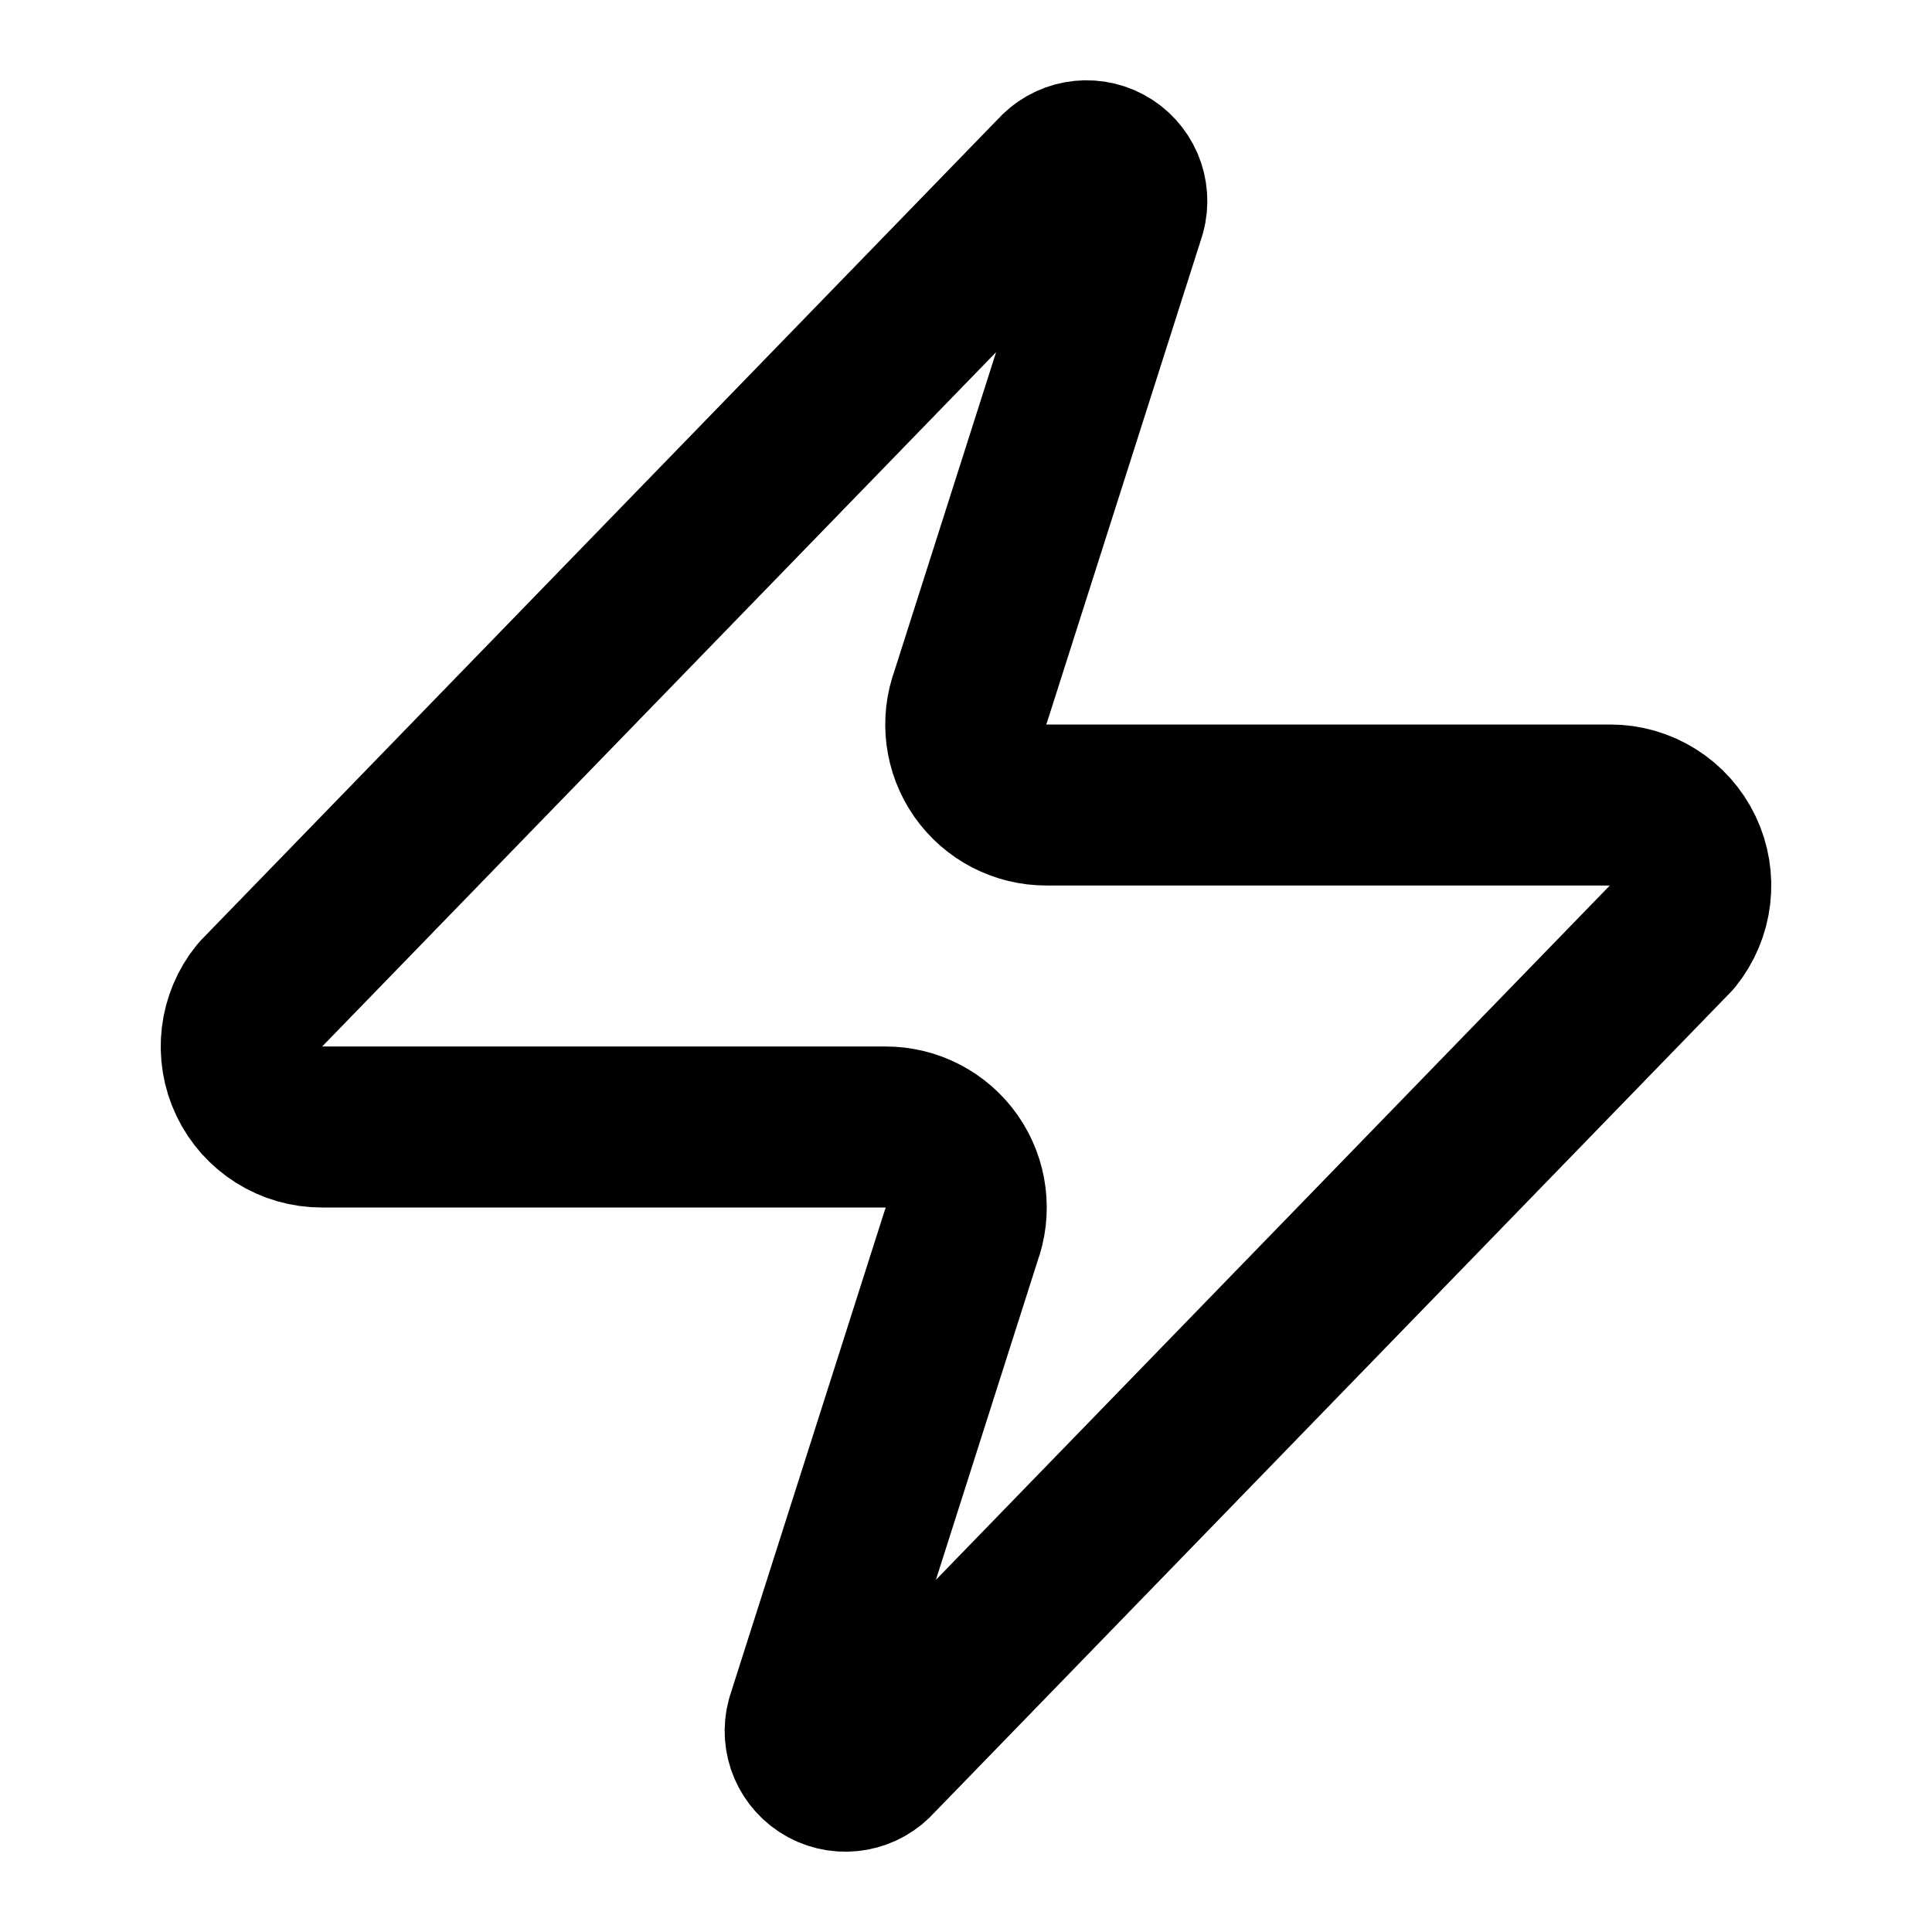
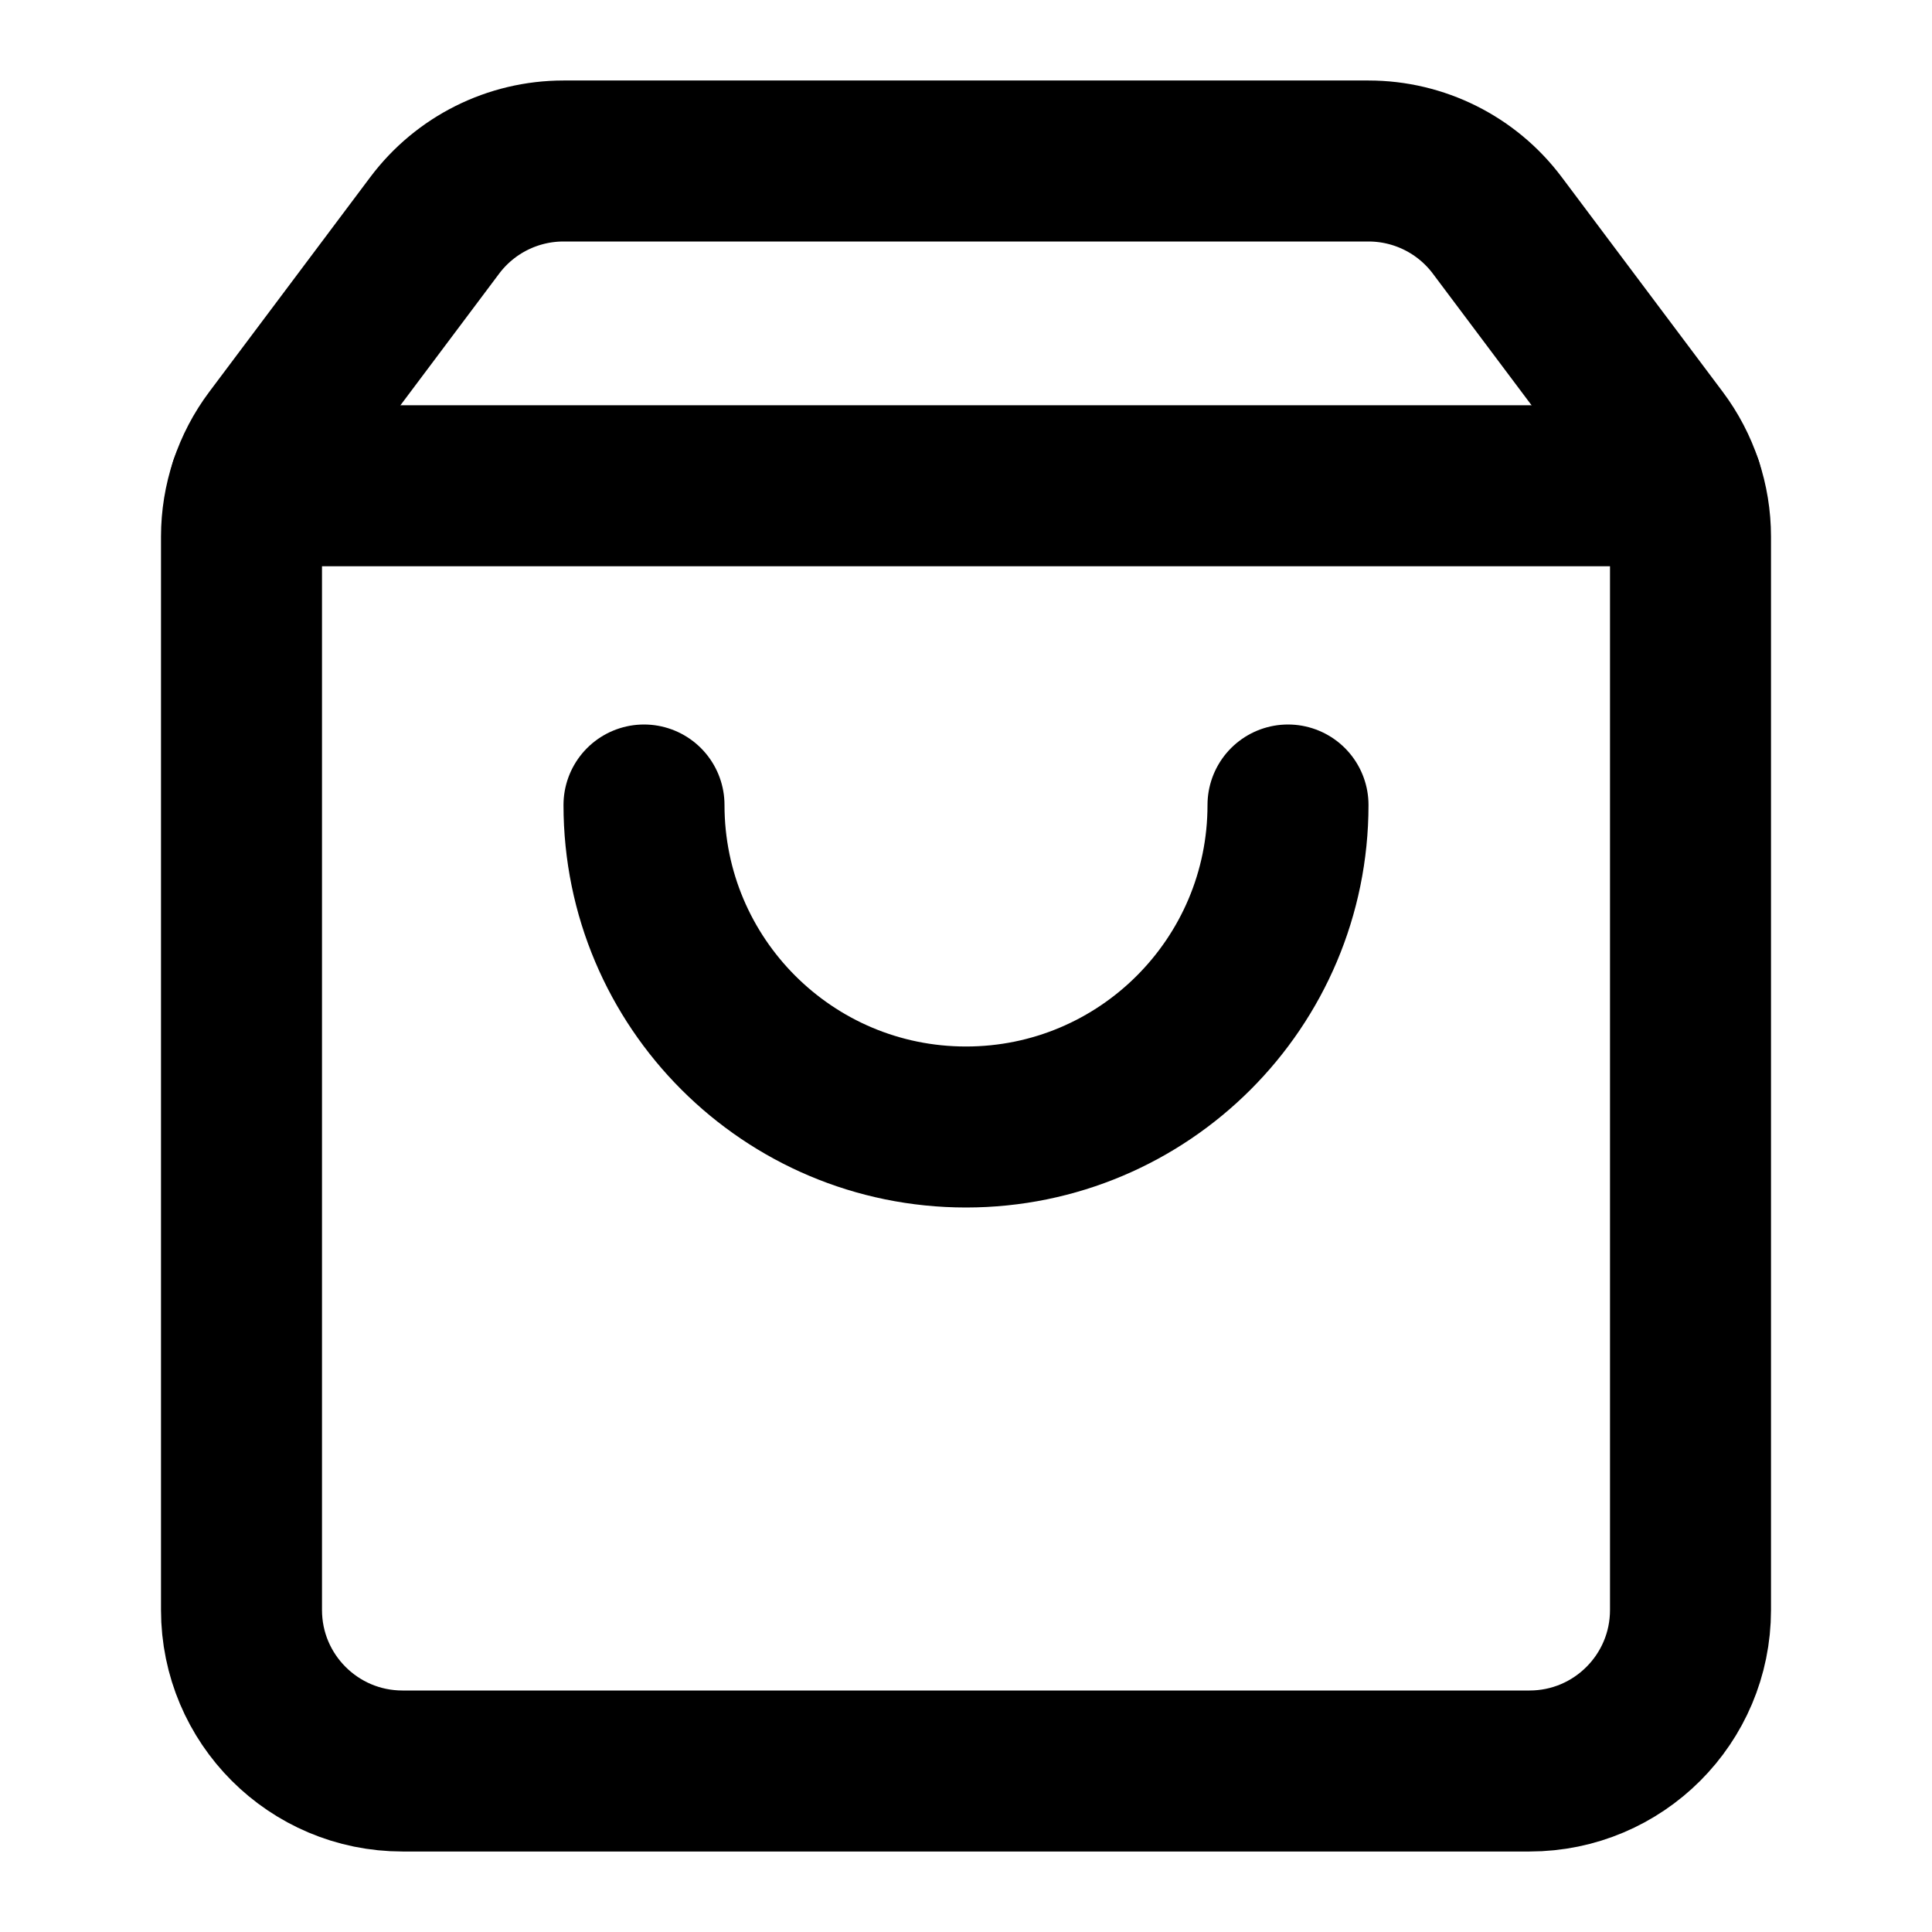
- <svg xmlns="http://www.w3.org/2000/svg" width="24" height="24" viewBox="0 0 24 24" fill="none" stroke="currentColor" stroke-width="2" stroke-linecap="round" stroke-linejoin="round" class="lucide lucide-zap-icon lucide-zap">
-   <path d="M4 14a1 1 0 0 1-.78-1.63l9.9-10.2a.5.5 0 0 1 .86.46l-1.92 6.02A1 1 0 0 0 13 10h7a1 1 0 0 1 .78 1.63l-9.9 10.2a.5.5 0 0 1-.86-.46l1.92-6.02A1 1 0 0 0 11 14z" />
+ <svg xmlns="http://www.w3.org/2000/svg" width="24" height="24" viewBox="0 0 24 24" fill="none" stroke="currentColor" stroke-width="2" stroke-linecap="round" stroke-linejoin="round" class="lucide lucide-shopping-bag-icon lucide-shopping-bag">
+   <path d="M16 10a4 4 0 0 1-8 0" />
+   <path d="M3.103 6.034h17.794" />
+   <path d="M3.4 5.467a2 2 0 0 0-.4 1.2V20a2 2 0 0 0 2 2h14a2 2 0 0 0 2-2V6.667a2 2 0 0 0-.4-1.2l-2-2.667A2 2 0 0 0 17 2H7a2 2 0 0 0-1.6.8z" />
</svg>
